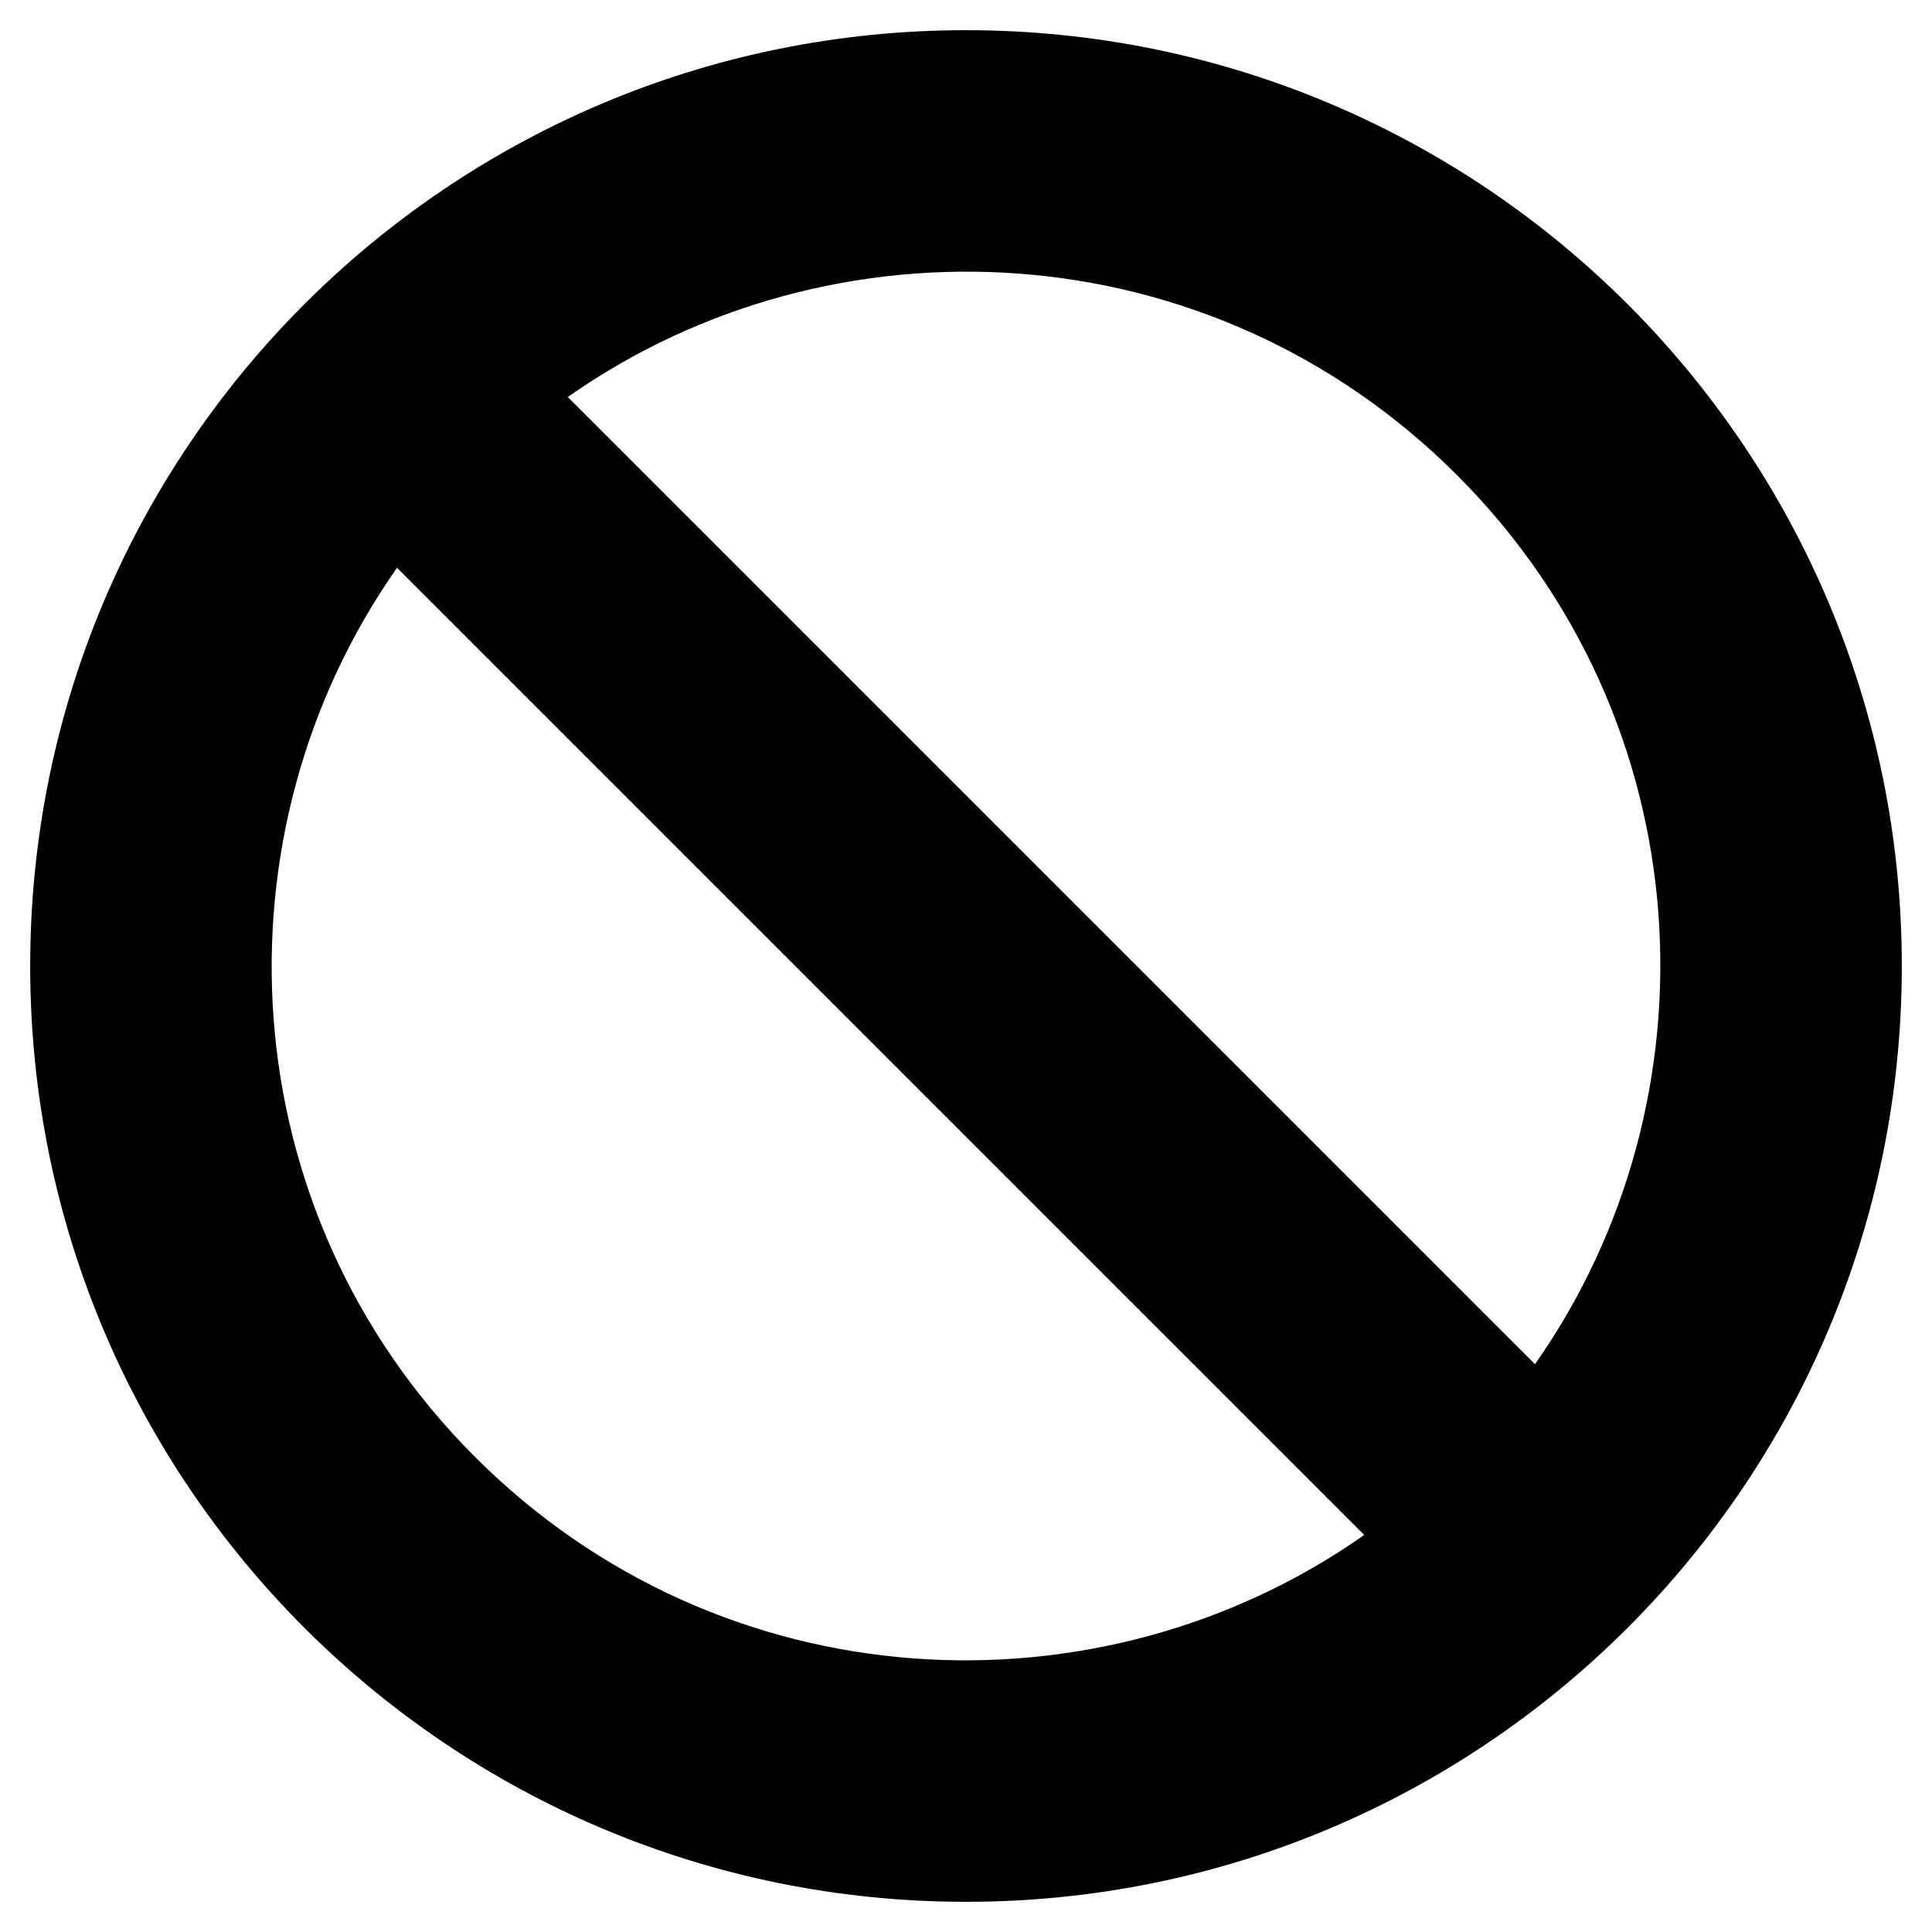
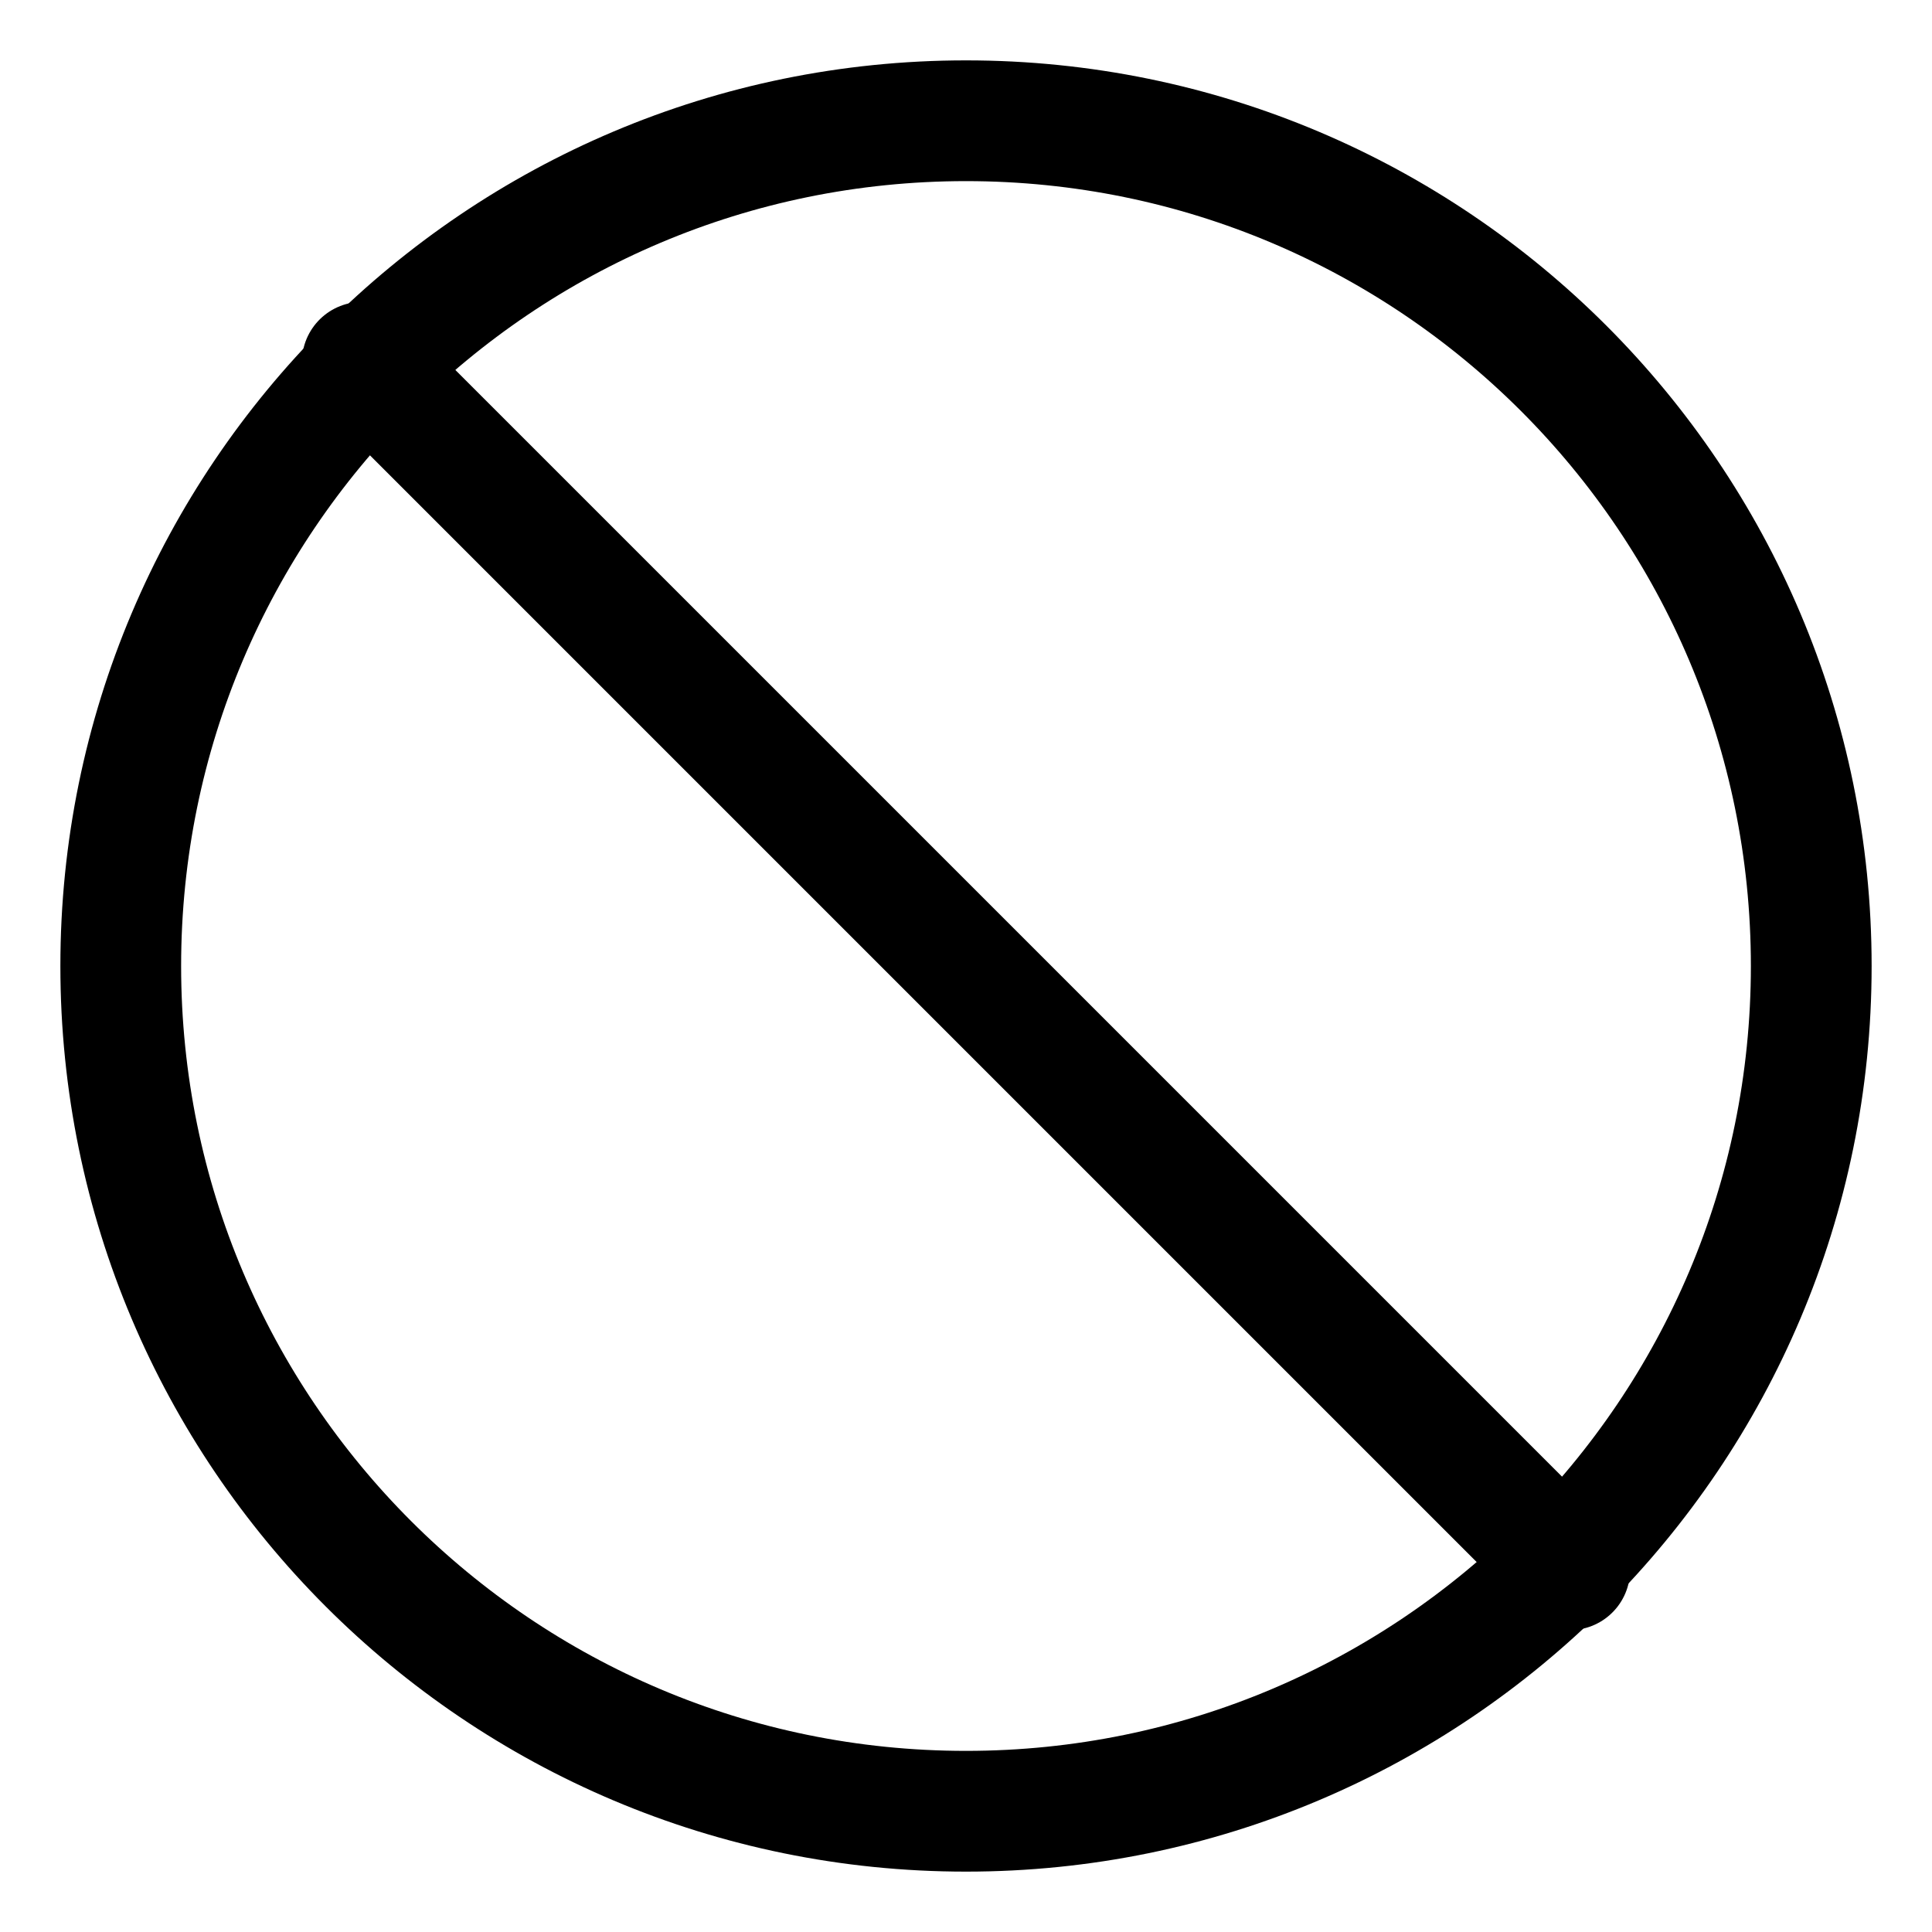
- <svg xmlns="http://www.w3.org/2000/svg" viewBox="0 0 512 512">
-   <path d="M256 8C119.034 8 8 119.033 8 256s111.034 248 248 248 248-111.034 248-248S392.967 8 256 8zm130.108 117.892c65.448 65.448 70 165.481 20.677 235.637L150.47 105.216c70.204-49.356 170.226-44.735 235.638 20.676zM125.892 386.108c-65.448-65.448-70-165.481-20.677-235.637L361.53 406.784c-70.203 49.356-170.226 44.736-235.638-20.676z" />
+ <svg xmlns="http://www.w3.org/2000/svg" id="i-ban" viewBox="0 0 32 32" width="32" height="32" fill="none" stroke="currentcolor" stroke-linecap="round" stroke-linejoin="round" stroke-width="2">
+   <circle cx="16" cy="16" r="14" />
+   <path d="M6 6 L26 26" />
</svg>
